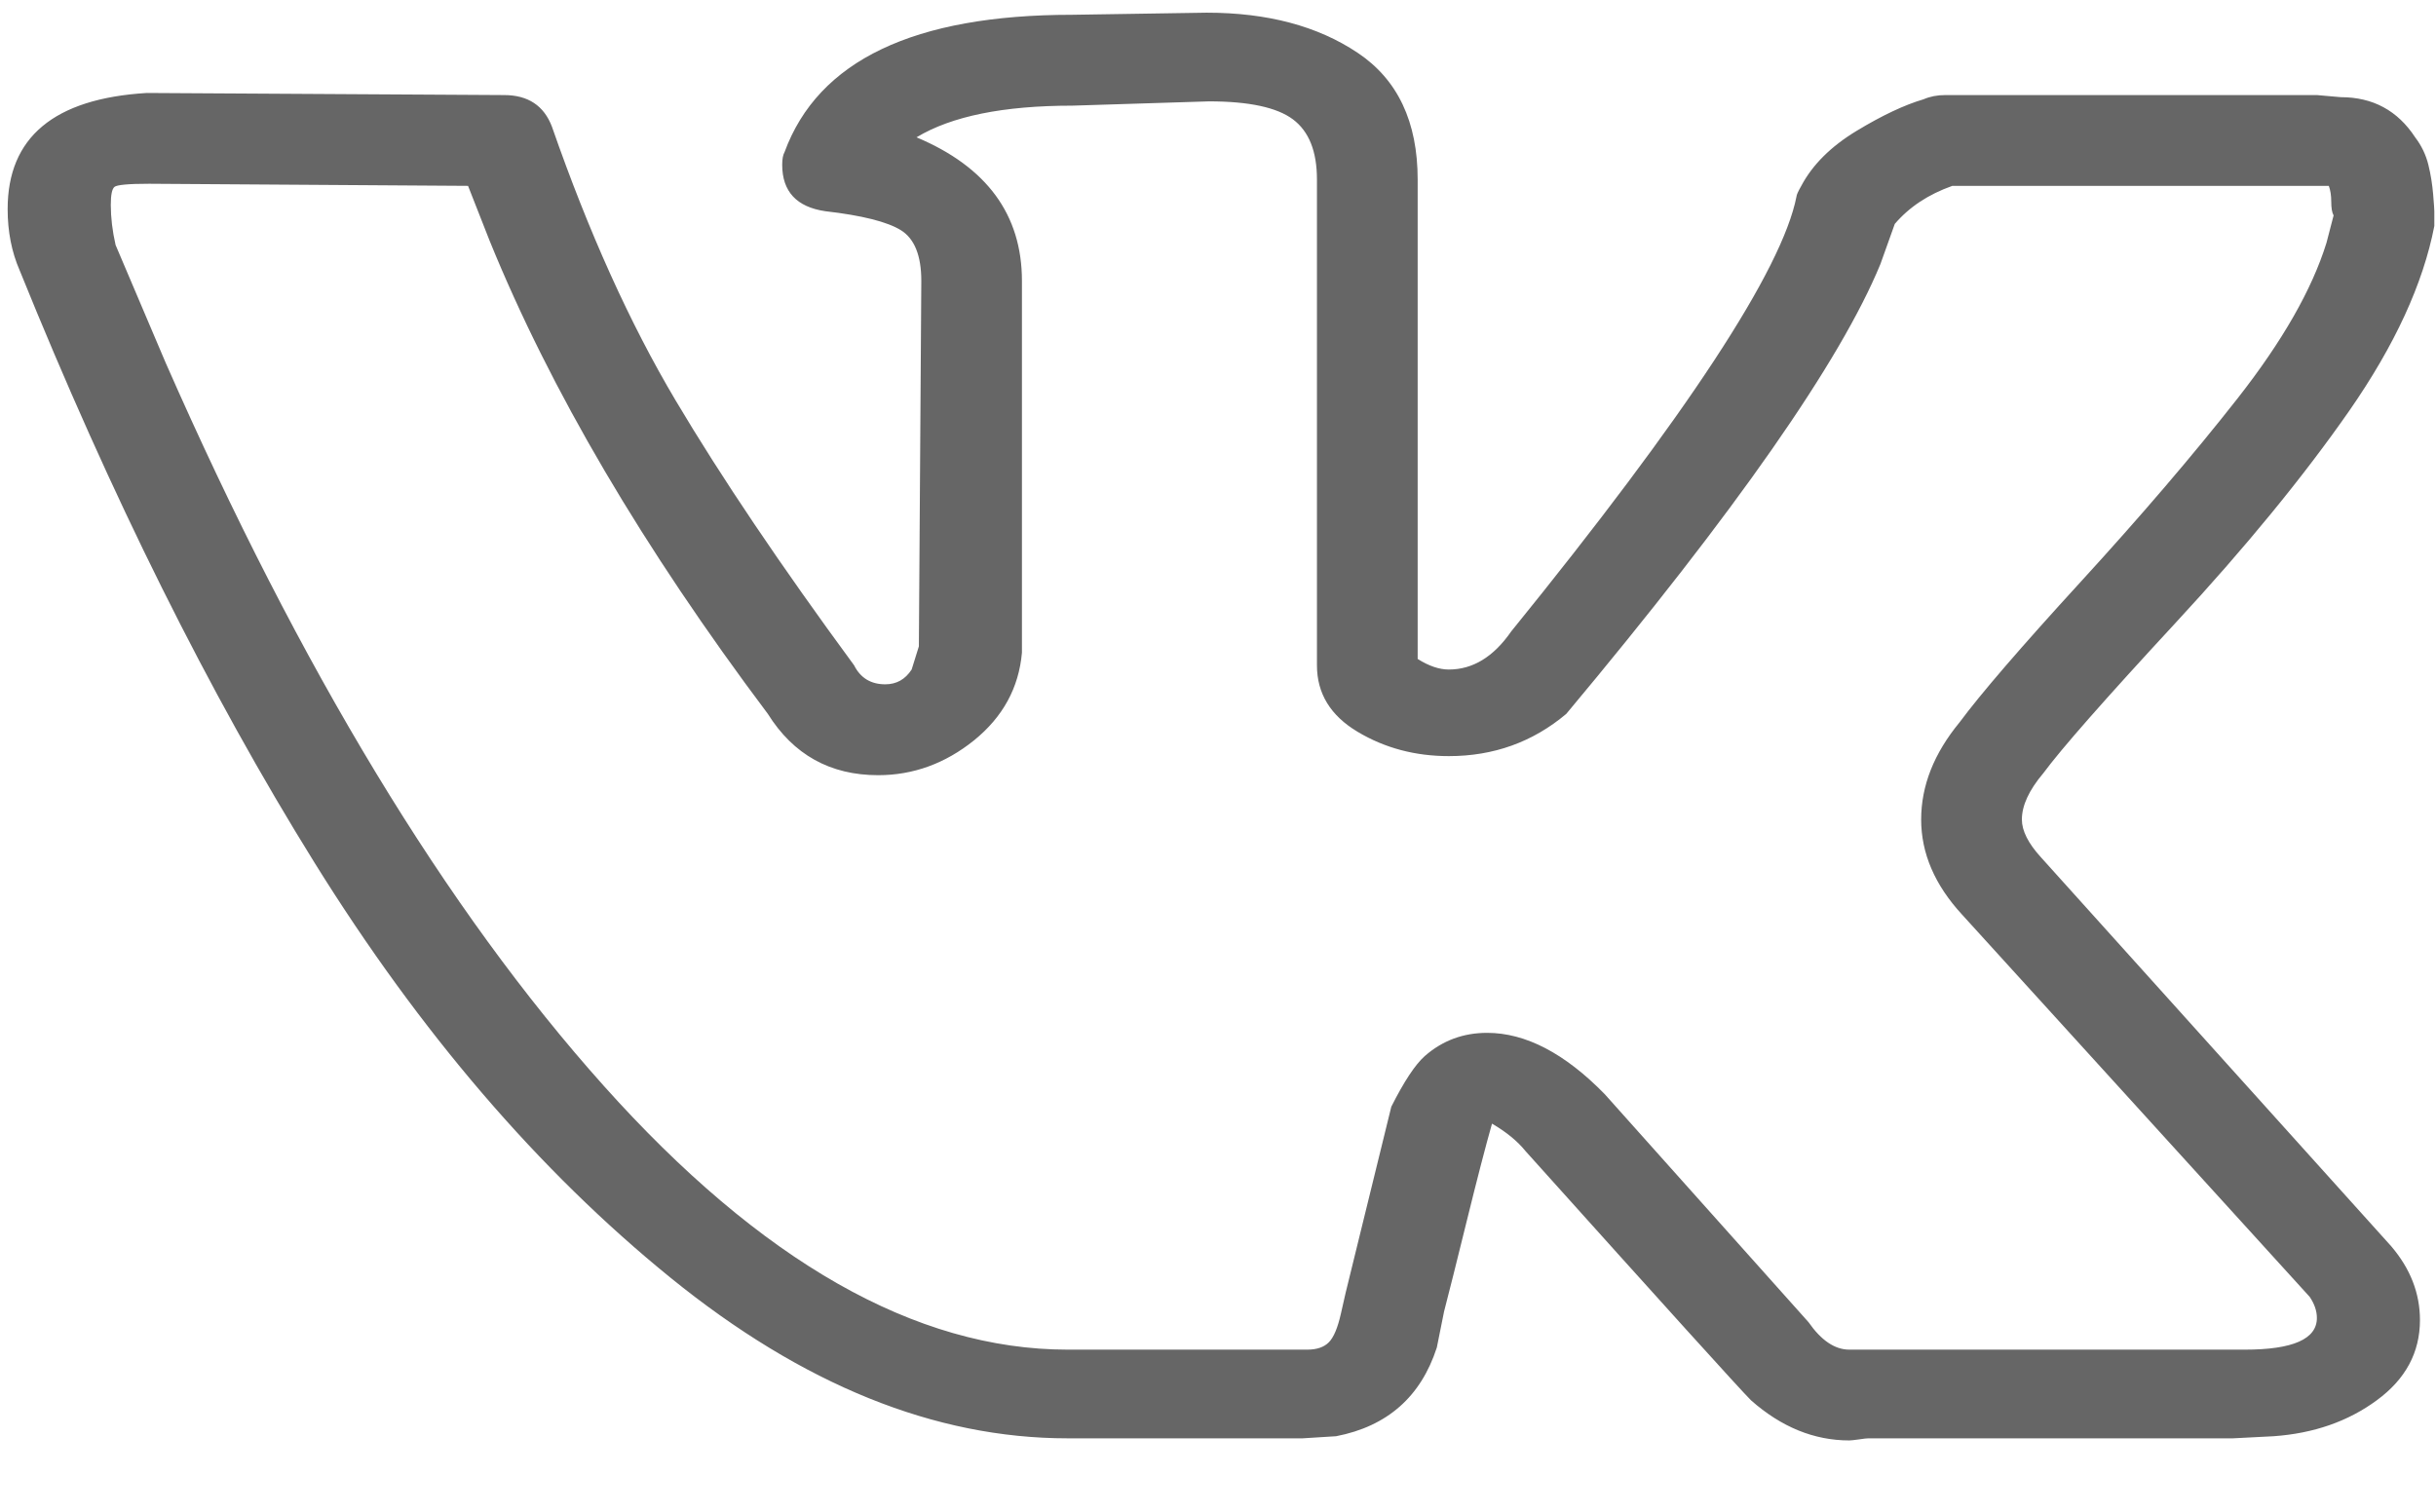
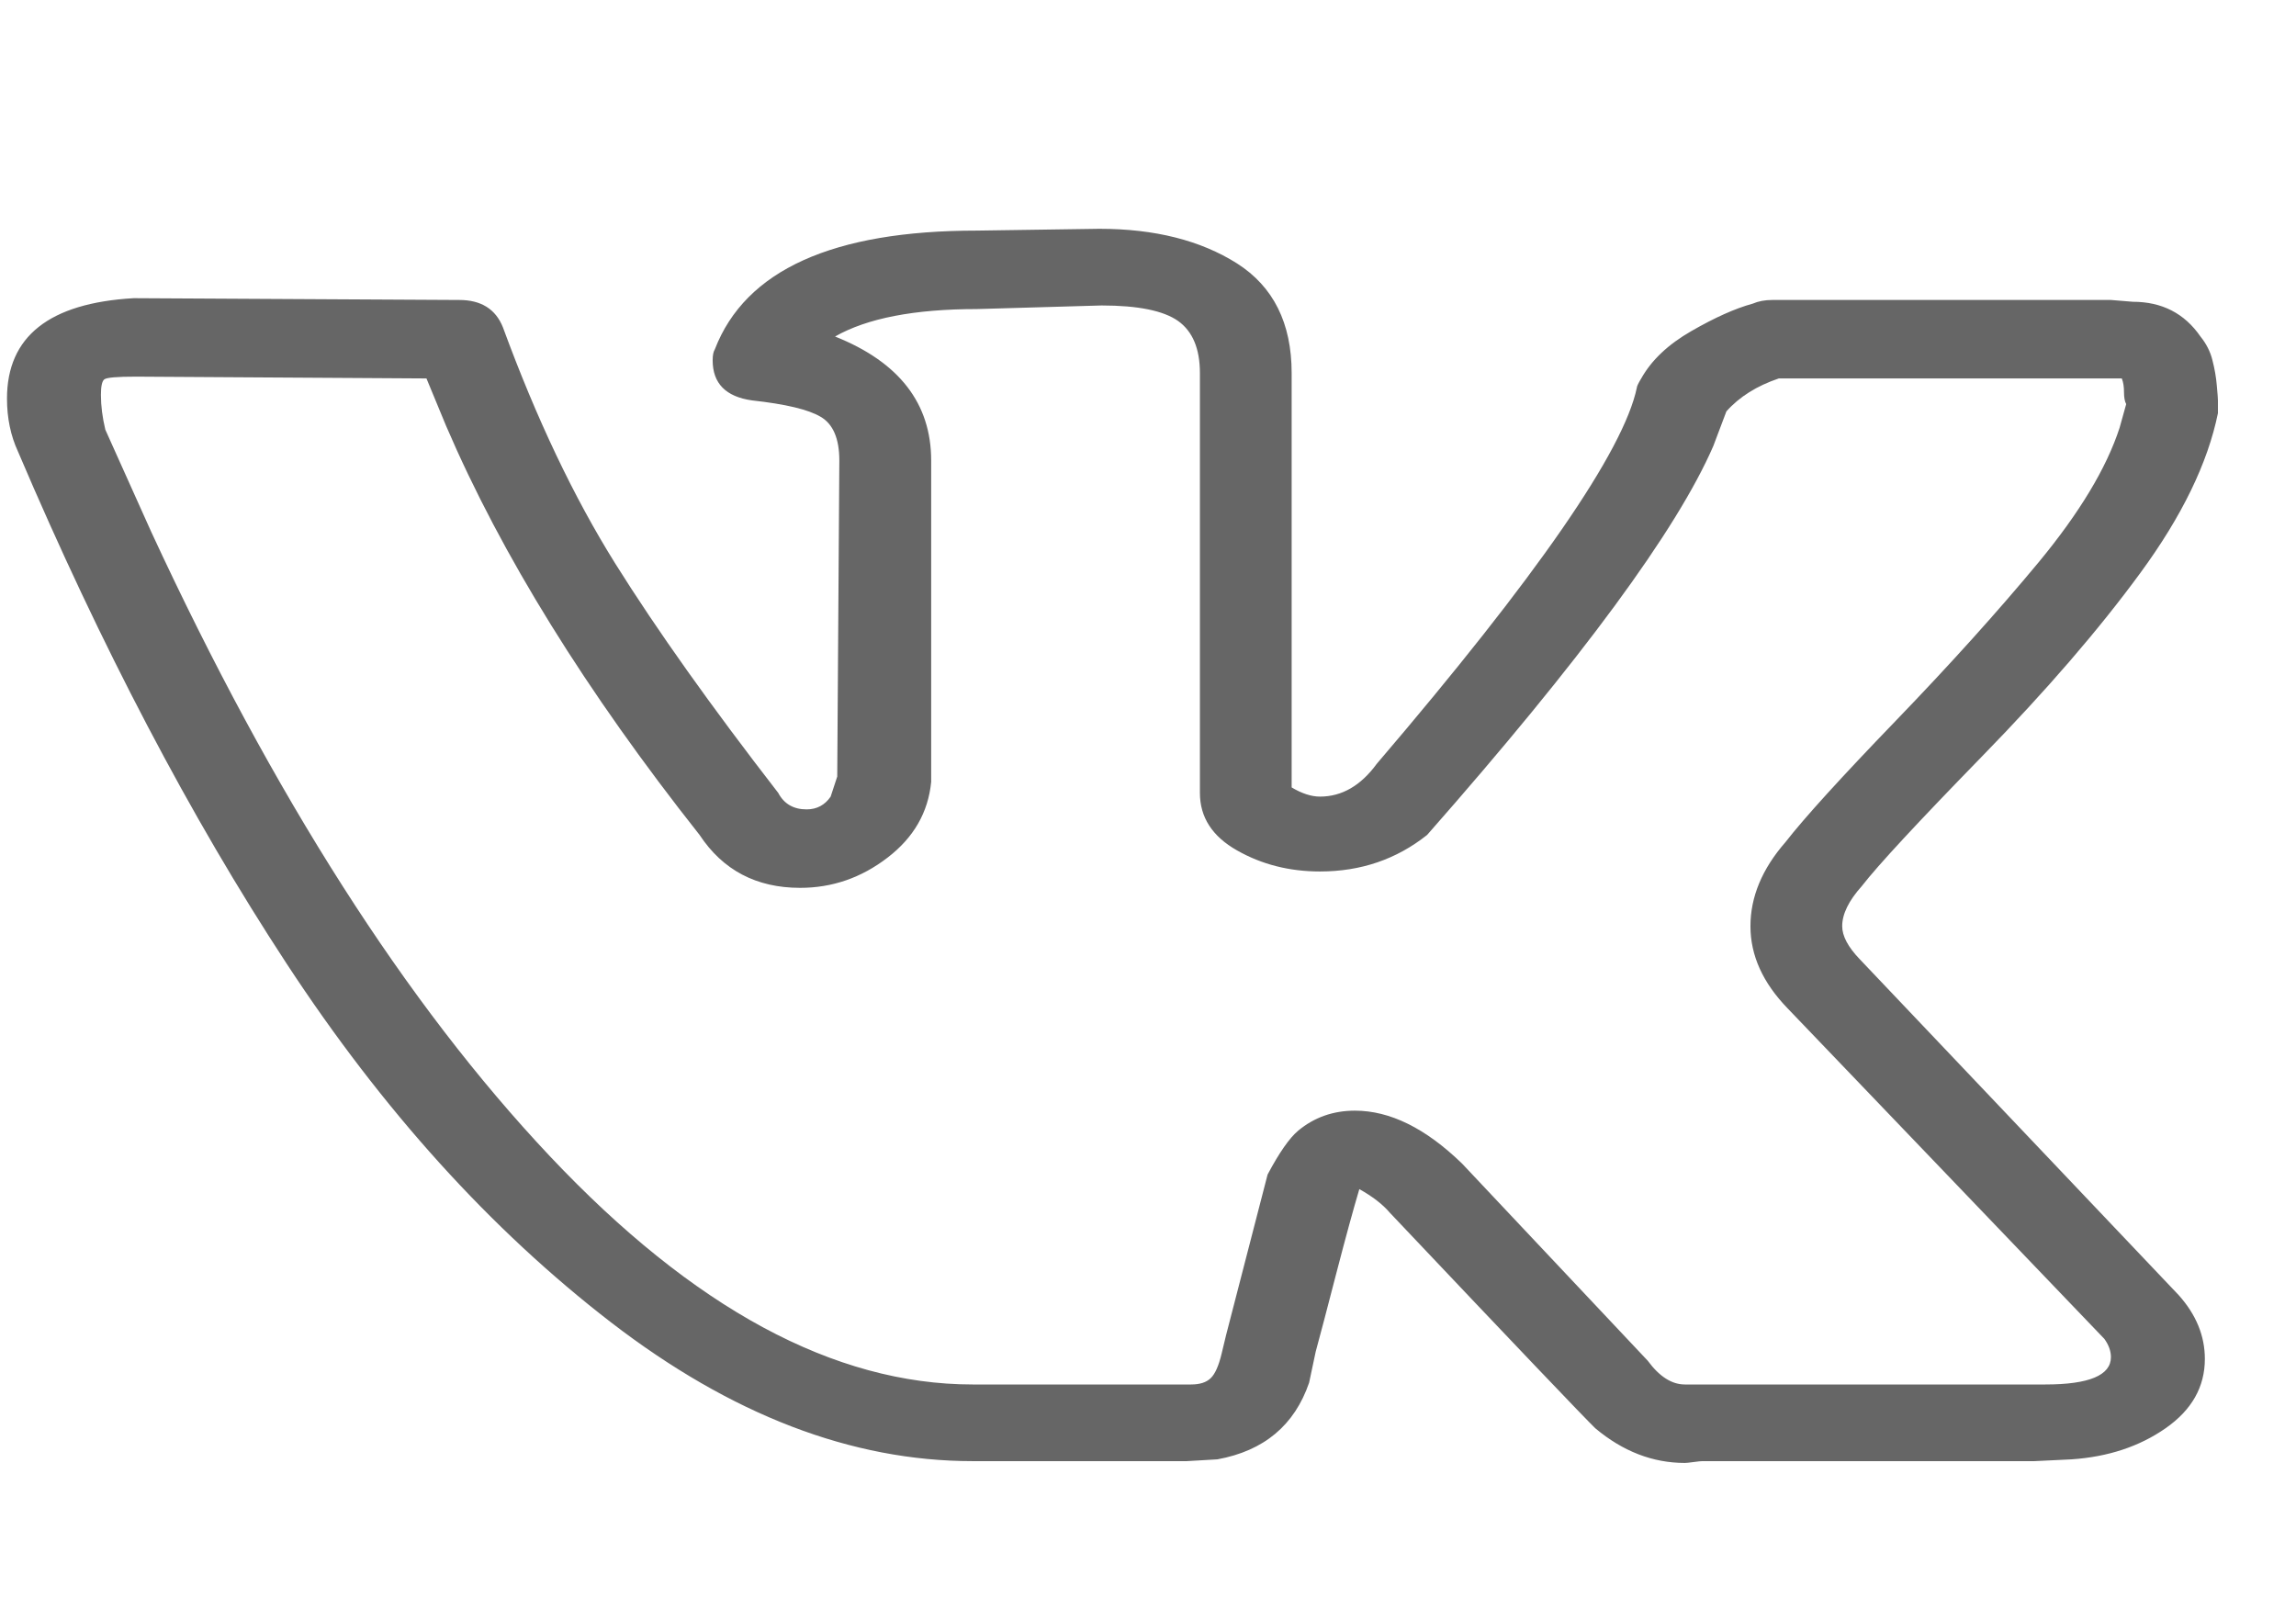
- <svg xmlns="http://www.w3.org/2000/svg" width="29" height="18" viewBox="0 0 29 18" fill="none">
-   <path d="M0.091 2.49C0.091 1.635 0.643 1.174 1.747 1.107L6.001 1.132C6.286 1.132 6.476 1.258 6.571 1.509C7.009 2.767 7.499 3.852 8.042 4.766C8.584 5.679 9.293 6.731 10.168 7.922C10.244 8.073 10.368 8.148 10.539 8.148C10.673 8.148 10.777 8.089 10.853 7.972L10.939 7.696L10.968 3.345C10.968 3.043 10.887 2.842 10.725 2.741C10.563 2.641 10.263 2.565 9.826 2.515C9.483 2.465 9.312 2.28 9.312 1.962C9.312 1.895 9.321 1.844 9.34 1.811C9.74 0.721 10.882 0.176 12.766 0.176L14.365 0.151C15.088 0.151 15.687 0.31 16.163 0.629C16.639 0.947 16.877 1.45 16.877 2.138V7.846C17.01 7.93 17.134 7.972 17.248 7.972C17.533 7.972 17.781 7.821 17.99 7.519C20.083 4.938 21.216 3.211 21.387 2.339C21.387 2.322 21.406 2.28 21.444 2.213C21.577 1.962 21.796 1.744 22.101 1.559C22.405 1.375 22.672 1.249 22.9 1.182C22.976 1.149 23.062 1.132 23.157 1.132H27.582L27.867 1.157C28.248 1.157 28.543 1.316 28.752 1.635C28.828 1.735 28.88 1.844 28.909 1.962C28.938 2.079 28.956 2.196 28.966 2.314C28.976 2.431 28.98 2.498 28.98 2.515V2.691C28.847 3.378 28.509 4.112 27.967 4.892C27.424 5.671 26.735 6.514 25.897 7.419C25.06 8.324 24.537 8.919 24.327 9.204C24.156 9.406 24.07 9.59 24.07 9.758C24.07 9.892 24.146 10.043 24.299 10.21L28.466 14.838C28.695 15.106 28.809 15.399 28.809 15.718C28.809 16.103 28.638 16.422 28.295 16.673C27.953 16.925 27.544 17.067 27.068 17.101L26.582 17.126H22.243C22.224 17.126 22.186 17.13 22.129 17.139C22.072 17.147 22.034 17.151 22.015 17.151C21.596 17.151 21.206 16.992 20.845 16.673C20.711 16.539 19.817 15.55 18.161 13.706C18.066 13.588 17.933 13.479 17.762 13.379C17.686 13.647 17.586 14.033 17.462 14.536C17.338 15.039 17.248 15.399 17.191 15.617L17.105 16.045C16.915 16.631 16.515 16.983 15.906 17.101L15.507 17.126H12.709C11.129 17.126 9.555 16.489 7.984 15.215C6.414 13.941 5.001 12.293 3.745 10.273C2.489 8.253 1.319 5.902 0.234 3.219C0.139 3.001 0.091 2.758 0.091 2.49ZM17.248 9.003C16.848 9.003 16.486 8.907 16.163 8.714C15.839 8.521 15.678 8.257 15.678 7.922V2.138C15.678 1.802 15.583 1.564 15.392 1.421C15.202 1.279 14.869 1.207 14.393 1.207L12.766 1.258C11.948 1.258 11.329 1.383 10.911 1.635C11.748 1.987 12.166 2.557 12.166 3.345V7.771C12.129 8.19 11.938 8.538 11.596 8.815C11.253 9.091 10.872 9.23 10.454 9.23C9.883 9.23 9.445 8.986 9.141 8.5C7.656 6.522 6.552 4.644 5.829 2.867L5.572 2.213L1.776 2.188C1.528 2.188 1.39 2.201 1.362 2.226C1.333 2.251 1.319 2.322 1.319 2.44C1.319 2.59 1.338 2.75 1.376 2.917L1.975 4.326C3.574 7.964 5.311 10.831 7.185 12.926C9.06 15.022 10.901 16.07 12.709 16.07H15.563C15.678 16.07 15.763 16.04 15.82 15.982C15.878 15.923 15.925 15.81 15.963 15.642L16.02 15.391L16.563 13.178C16.715 12.876 16.848 12.675 16.962 12.574C17.172 12.39 17.419 12.298 17.704 12.298C18.161 12.298 18.628 12.541 19.103 13.027L21.53 15.743C21.682 15.961 21.844 16.07 22.015 16.07H26.725C27.296 16.07 27.582 15.944 27.582 15.693C27.582 15.609 27.553 15.525 27.496 15.441L23.357 10.889C23.033 10.537 22.871 10.16 22.871 9.758C22.871 9.355 23.024 8.97 23.328 8.601C23.576 8.266 24.056 7.708 24.77 6.928C25.483 6.149 26.107 5.42 26.64 4.741C27.172 4.062 27.524 3.446 27.696 2.892L27.781 2.565C27.762 2.532 27.753 2.477 27.753 2.402C27.753 2.326 27.743 2.264 27.724 2.213H23.242C22.957 2.314 22.729 2.465 22.557 2.666L22.386 3.144C21.91 4.301 20.664 6.086 18.646 8.5C18.247 8.836 17.781 9.003 17.248 9.003Z" fill="#666666" />
+ <svg xmlns="http://www.w3.org/2000/svg" width="23" height="16" viewBox="0 0 23 16" fill="none">
+   <path d="M0.07 3.993C0.07 3.371 0.493 3.036 1.339 2.987L4.6 3.005C4.819 3.005 4.965 3.096 5.038 3.279C5.374 4.194 5.749 4.983 6.165 5.648C6.581 6.312 7.125 7.077 7.796 7.943C7.854 8.053 7.949 8.108 8.08 8.108C8.182 8.108 8.263 8.065 8.321 7.98L8.387 7.779L8.408 4.614C8.408 4.395 8.346 4.249 8.222 4.176C8.098 4.102 7.869 4.048 7.533 4.011C7.27 3.974 7.139 3.84 7.139 3.609C7.139 3.56 7.146 3.523 7.161 3.499C7.467 2.706 8.343 2.31 9.787 2.31L11.013 2.292C11.567 2.292 12.027 2.408 12.392 2.639C12.756 2.871 12.939 3.237 12.939 3.737V7.888C13.041 7.949 13.136 7.98 13.223 7.98C13.442 7.98 13.632 7.87 13.792 7.651C15.397 5.773 16.265 4.517 16.397 3.883C16.397 3.871 16.411 3.84 16.441 3.791C16.543 3.609 16.71 3.45 16.944 3.316C17.177 3.182 17.381 3.09 17.557 3.042C17.615 3.017 17.681 3.005 17.754 3.005H21.146L21.365 3.023C21.657 3.023 21.883 3.139 22.043 3.371C22.102 3.444 22.142 3.523 22.163 3.609C22.185 3.694 22.2 3.779 22.207 3.865C22.215 3.95 22.218 3.999 22.218 4.011V4.139C22.116 4.639 21.857 5.172 21.441 5.739C21.026 6.306 20.497 6.919 19.855 7.577C19.213 8.236 18.811 8.669 18.651 8.876C18.52 9.022 18.454 9.156 18.454 9.278C18.454 9.376 18.512 9.486 18.629 9.608L21.824 12.973C21.999 13.168 22.087 13.381 22.087 13.613C22.087 13.893 21.956 14.125 21.693 14.308C21.43 14.491 21.117 14.594 20.752 14.619L20.38 14.637H17.053C17.039 14.637 17.009 14.64 16.966 14.646C16.922 14.652 16.893 14.655 16.878 14.655C16.557 14.655 16.258 14.54 15.981 14.308C15.879 14.21 15.193 13.491 13.924 12.15C13.851 12.064 13.748 11.985 13.617 11.912C13.559 12.107 13.482 12.387 13.387 12.753C13.293 13.119 13.223 13.381 13.18 13.54L13.114 13.851C12.968 14.277 12.662 14.534 12.195 14.619L11.888 14.637H9.743C8.532 14.637 7.325 14.174 6.121 13.247C4.918 12.32 3.834 11.123 2.871 9.653C1.908 8.184 1.011 6.474 0.18 4.523C0.107 4.365 0.07 4.188 0.07 3.993ZM13.223 8.73C12.917 8.73 12.64 8.66 12.392 8.519C12.144 8.379 12.02 8.187 12.02 7.943V3.737C12.02 3.493 11.947 3.319 11.801 3.215C11.655 3.112 11.399 3.06 11.035 3.06L9.787 3.096C9.16 3.096 8.686 3.188 8.365 3.371C9.007 3.627 9.328 4.041 9.328 4.614V7.833C9.298 8.138 9.153 8.391 8.89 8.592C8.627 8.794 8.336 8.894 8.015 8.894C7.577 8.894 7.241 8.717 7.008 8.364C5.87 6.925 5.024 5.559 4.469 4.267L4.272 3.791L1.361 3.773C1.172 3.773 1.066 3.782 1.044 3.801C1.022 3.819 1.011 3.871 1.011 3.956C1.011 4.066 1.026 4.182 1.055 4.304L1.515 5.328C2.74 7.974 4.071 10.059 5.509 11.583C6.946 13.107 8.357 13.869 9.743 13.869H11.932C12.02 13.869 12.085 13.848 12.129 13.805C12.173 13.762 12.209 13.68 12.238 13.558L12.282 13.375L12.698 11.766C12.815 11.546 12.917 11.4 13.004 11.327C13.165 11.193 13.355 11.126 13.573 11.126C13.924 11.126 14.281 11.302 14.646 11.656L16.506 13.631C16.623 13.79 16.747 13.869 16.878 13.869H20.489C20.927 13.869 21.146 13.777 21.146 13.595C21.146 13.534 21.124 13.473 21.08 13.412L17.907 10.101C17.659 9.845 17.535 9.571 17.535 9.278C17.535 8.986 17.651 8.705 17.885 8.437C18.075 8.193 18.443 7.788 18.99 7.221C19.537 6.654 20.015 6.123 20.424 5.63C20.832 5.136 21.102 4.688 21.233 4.285L21.299 4.048C21.285 4.023 21.277 3.984 21.277 3.929C21.277 3.874 21.27 3.828 21.255 3.791H17.819C17.6 3.865 17.425 3.974 17.294 4.121L17.163 4.468C16.798 5.309 15.842 6.608 14.296 8.364C13.989 8.608 13.632 8.73 13.223 8.73Z" fill="#666666" />
</svg>
